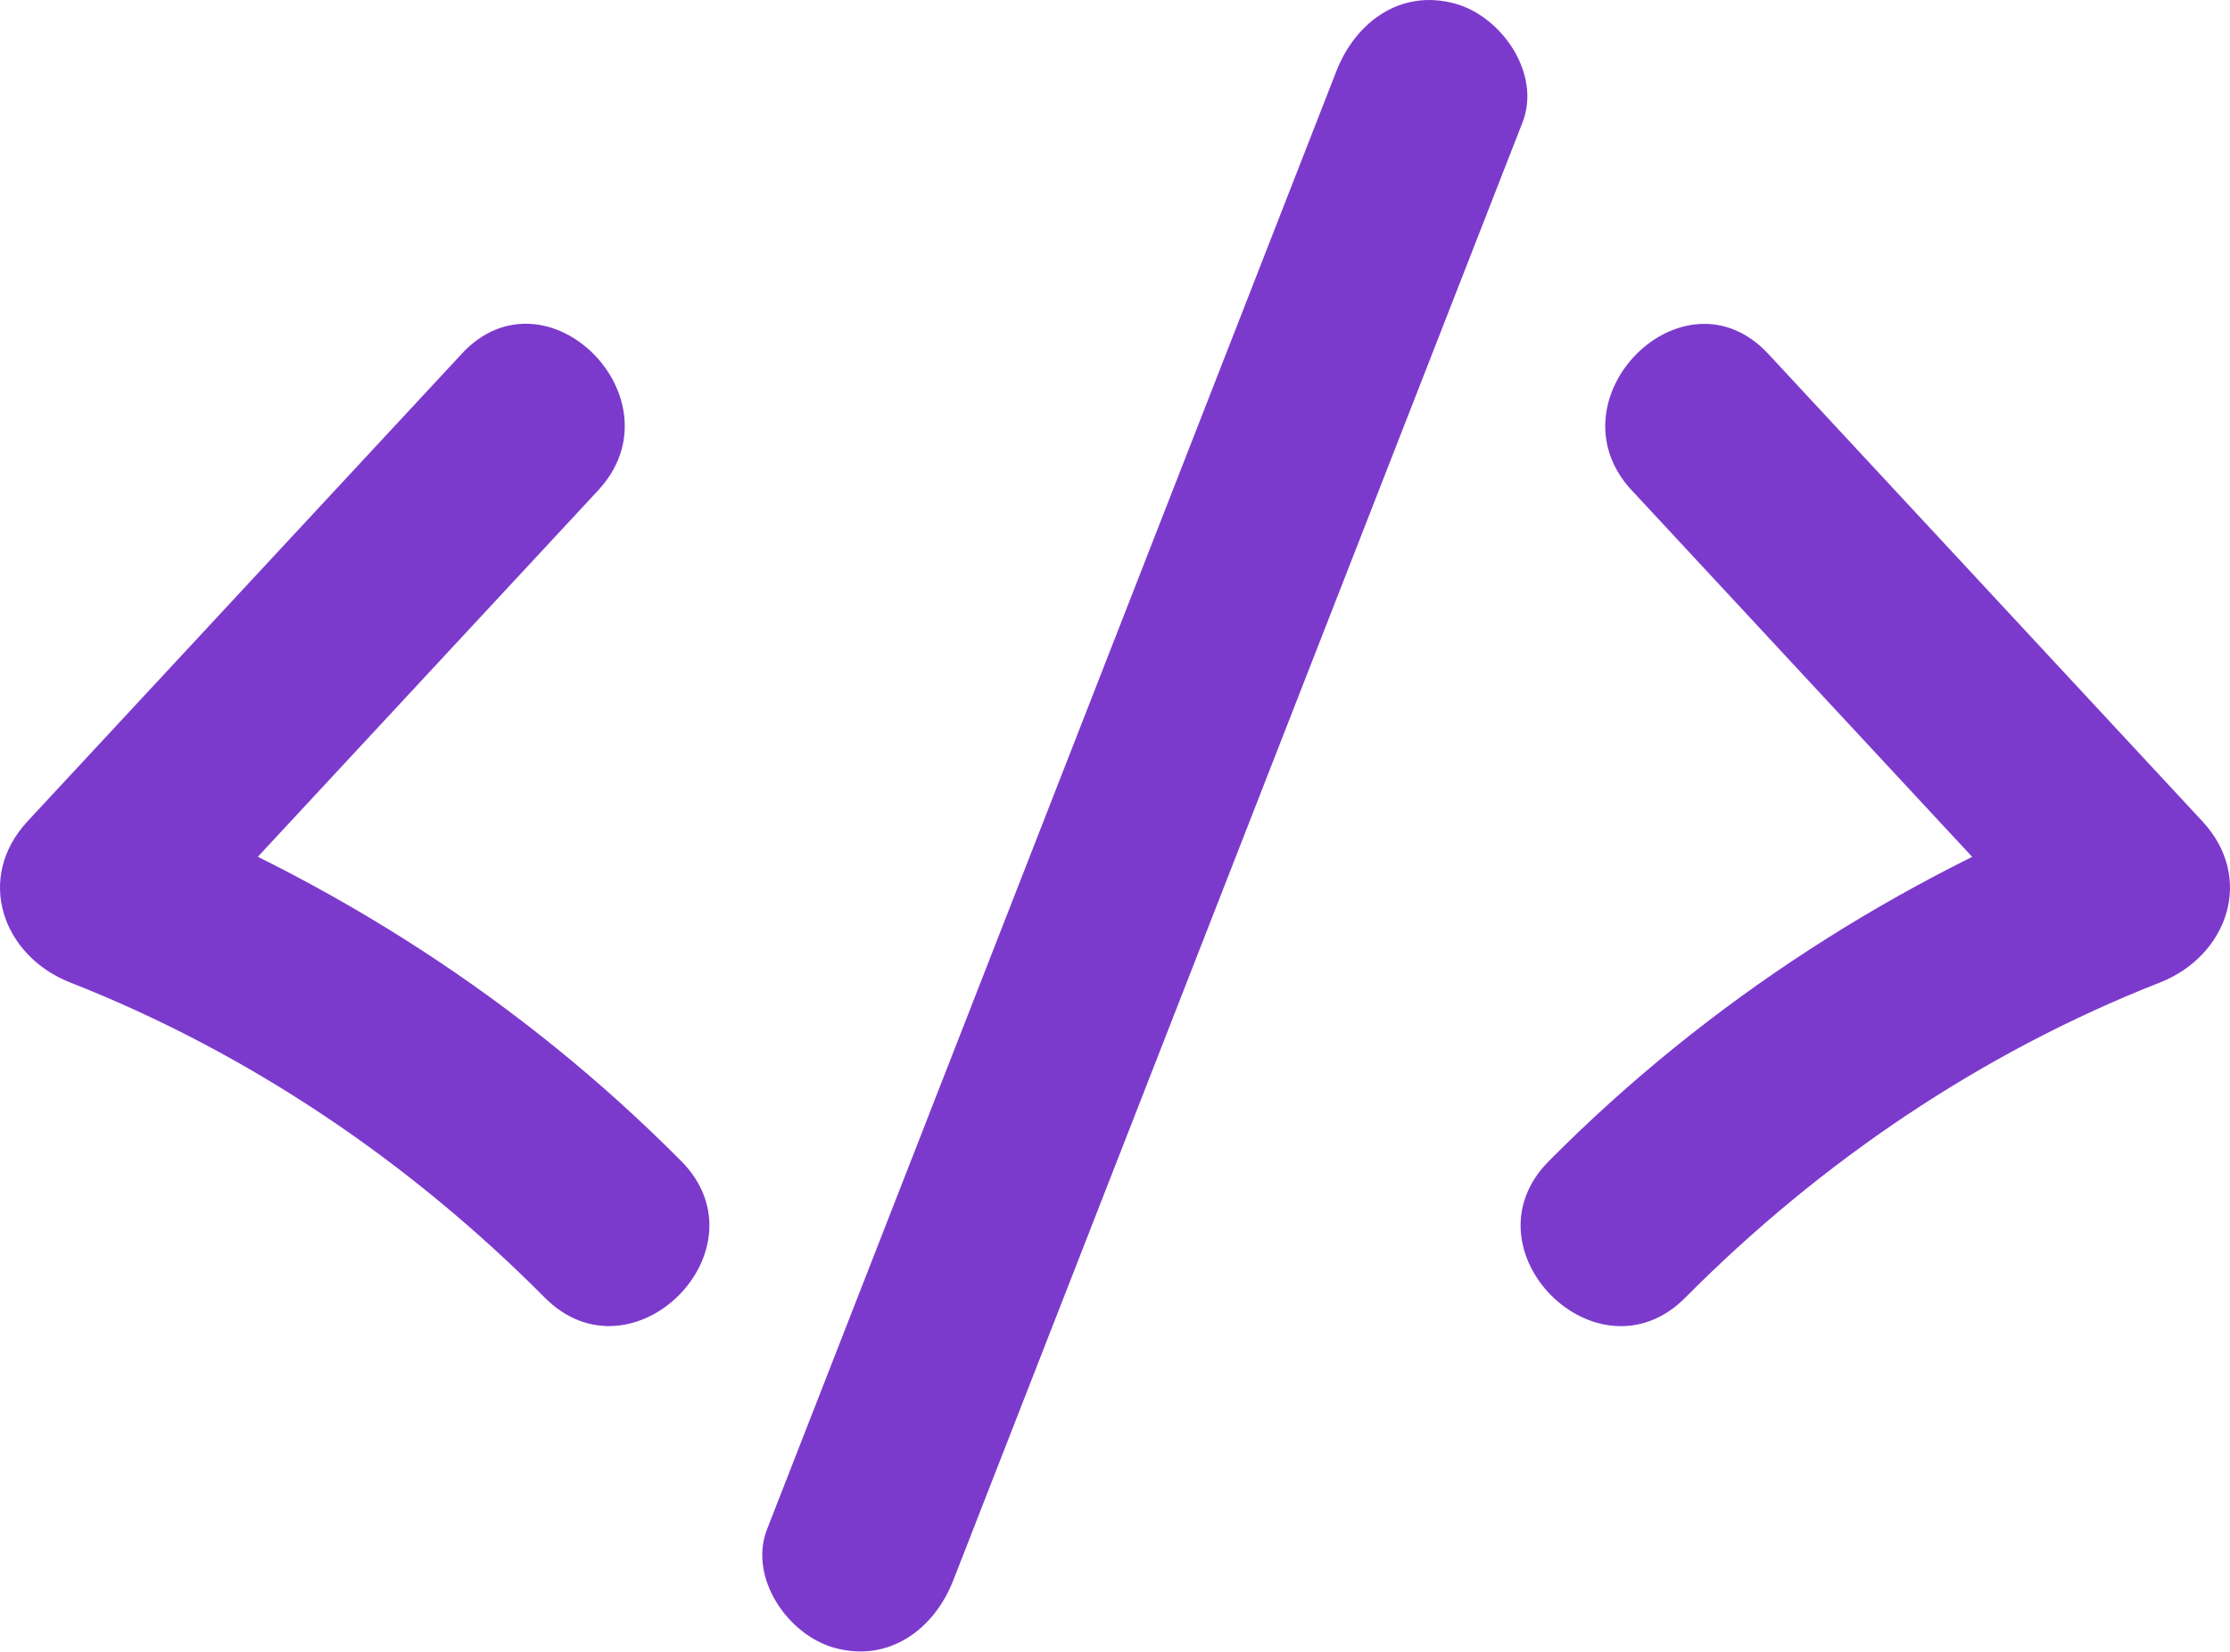
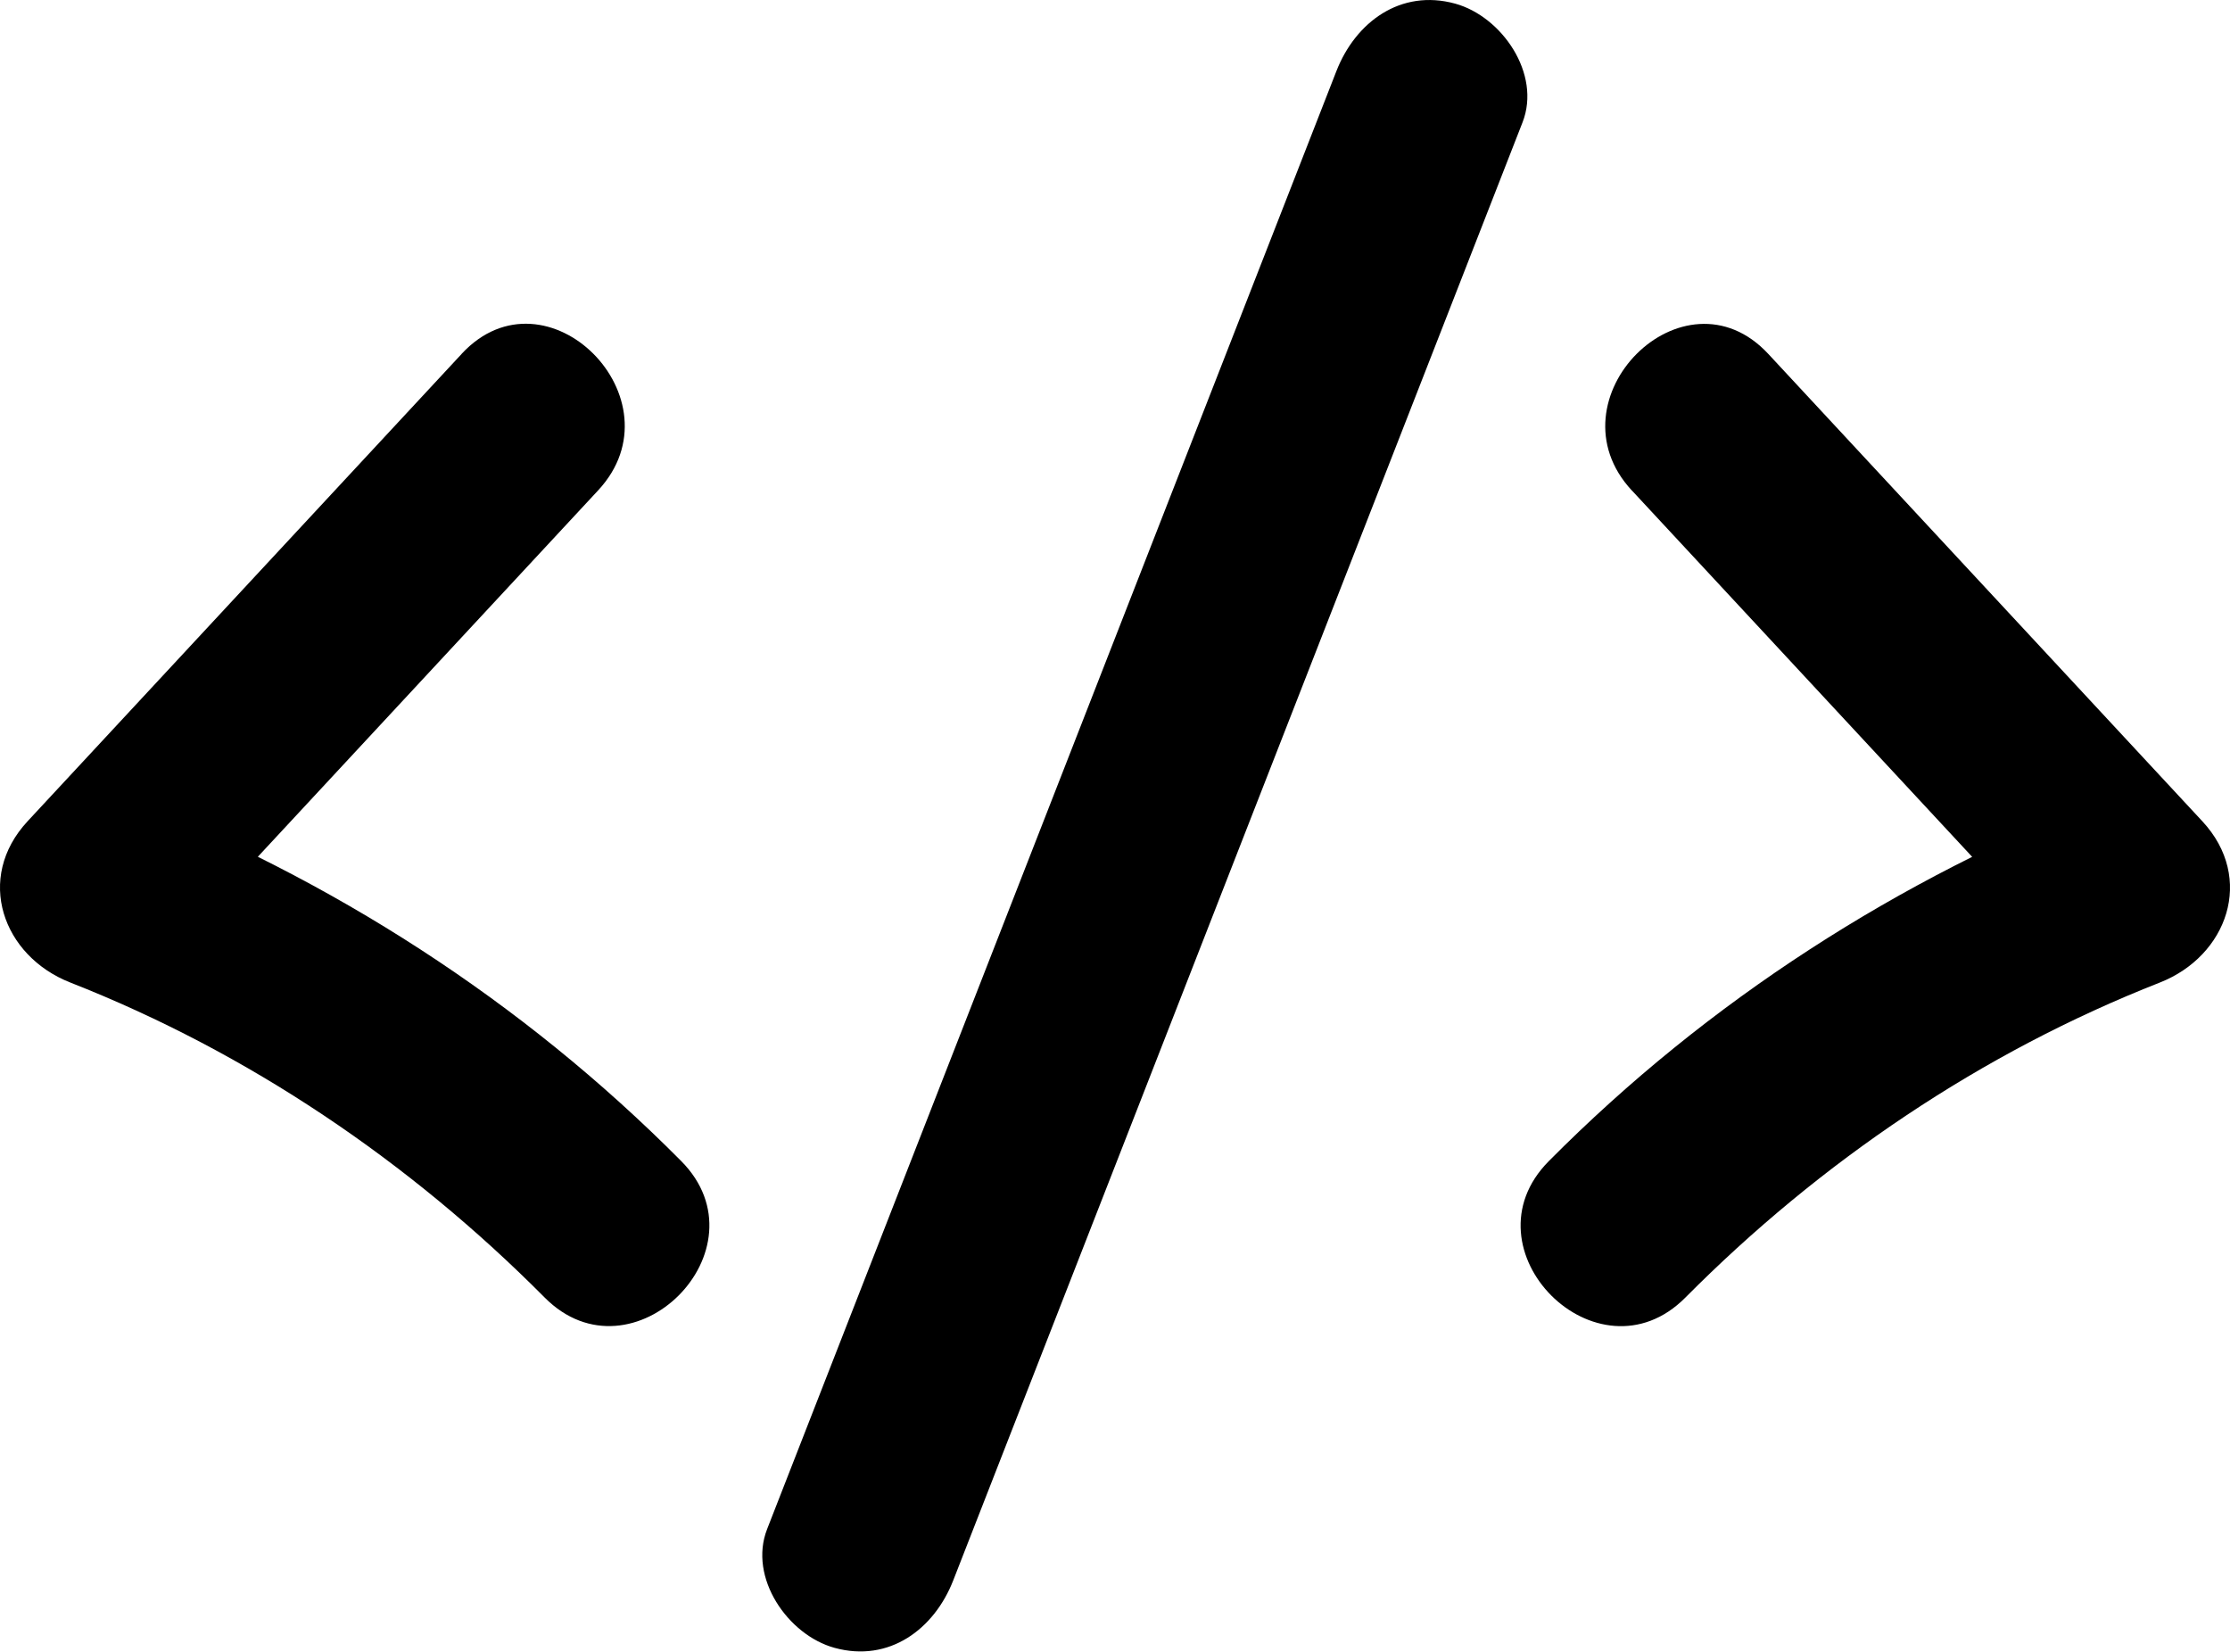
<svg xmlns="http://www.w3.org/2000/svg" width="57.763" height="42.777" viewBox="0 0 57.763 42.777" creator="Katerina Limpitsouni">
-   <path d="M11.958,9.167c-3.747,4.035-7.495,8.069-11.242,12.104-1.372,1.477-.646,3.492,1.103,4.178,4.62,1.814,8.798,4.645,12.289,8.16,2.271,2.287,5.806-1.249,3.536-3.536-4.128-4.157-9.051-7.309-14.495-9.446l1.103,4.178c3.747-4.035,7.495-8.069,11.242-12.104,2.188-2.355-1.34-5.899-3.536-3.536h0Z" fill="#7c3acd" origin="undraw" />
-   <path d="M42.269,12.703c3.747,4.035,7.495,8.069,11.242,12.104,.368-1.393,.735-2.786,1.103-4.178-5.444,2.138-10.367,5.289-14.495,9.446-2.27,2.286,1.264,5.823,3.536,3.536,3.491-3.515,7.668-6.346,12.289-8.16,1.749-.687,2.475-2.701,1.103-4.178-3.747-4.035-7.495-8.069-11.242-12.104-2.195-2.363-5.724,1.179-3.536,3.536h0Z" fill="#7c3acd" />
-   <path d="M24.691,40.937c4.916-12.589,9.831-25.179,14.747-37.768,.491-1.258-.54-2.744-1.746-3.075-1.416-.389-2.582,.483-3.075,1.746-4.916,12.589-9.831,25.179-14.747,37.768-.491,1.258,.54,2.744,1.746,3.075,1.416,.389,2.582-.483,3.075-1.746h0Z" fill="#7c3acd" />
+   <path d="M11.958,9.167c-3.747,4.035-7.495,8.069-11.242,12.104-1.372,1.477-.646,3.492,1.103,4.178,4.62,1.814,8.798,4.645,12.289,8.16,2.271,2.287,5.806-1.249,3.536-3.536-4.128-4.157-9.051-7.309-14.495-9.446l1.103,4.178c3.747-4.035,7.495-8.069,11.242-12.104,2.188-2.355-1.34-5.899-3.536-3.536h0Z" fill="currentColor" origin="undraw" />
+   <path d="M42.269,12.703c3.747,4.035,7.495,8.069,11.242,12.104,.368-1.393,.735-2.786,1.103-4.178-5.444,2.138-10.367,5.289-14.495,9.446-2.27,2.286,1.264,5.823,3.536,3.536,3.491-3.515,7.668-6.346,12.289-8.16,1.749-.687,2.475-2.701,1.103-4.178-3.747-4.035-7.495-8.069-11.242-12.104-2.195-2.363-5.724,1.179-3.536,3.536h0Z" fill="currentColor" />
+   <path d="M24.691,40.937c4.916-12.589,9.831-25.179,14.747-37.768,.491-1.258-.54-2.744-1.746-3.075-1.416-.389-2.582,.483-3.075,1.746-4.916,12.589-9.831,25.179-14.747,37.768-.491,1.258,.54,2.744,1.746,3.075,1.416,.389,2.582-.483,3.075-1.746h0Z" fill="currentColor" />
</svg>
